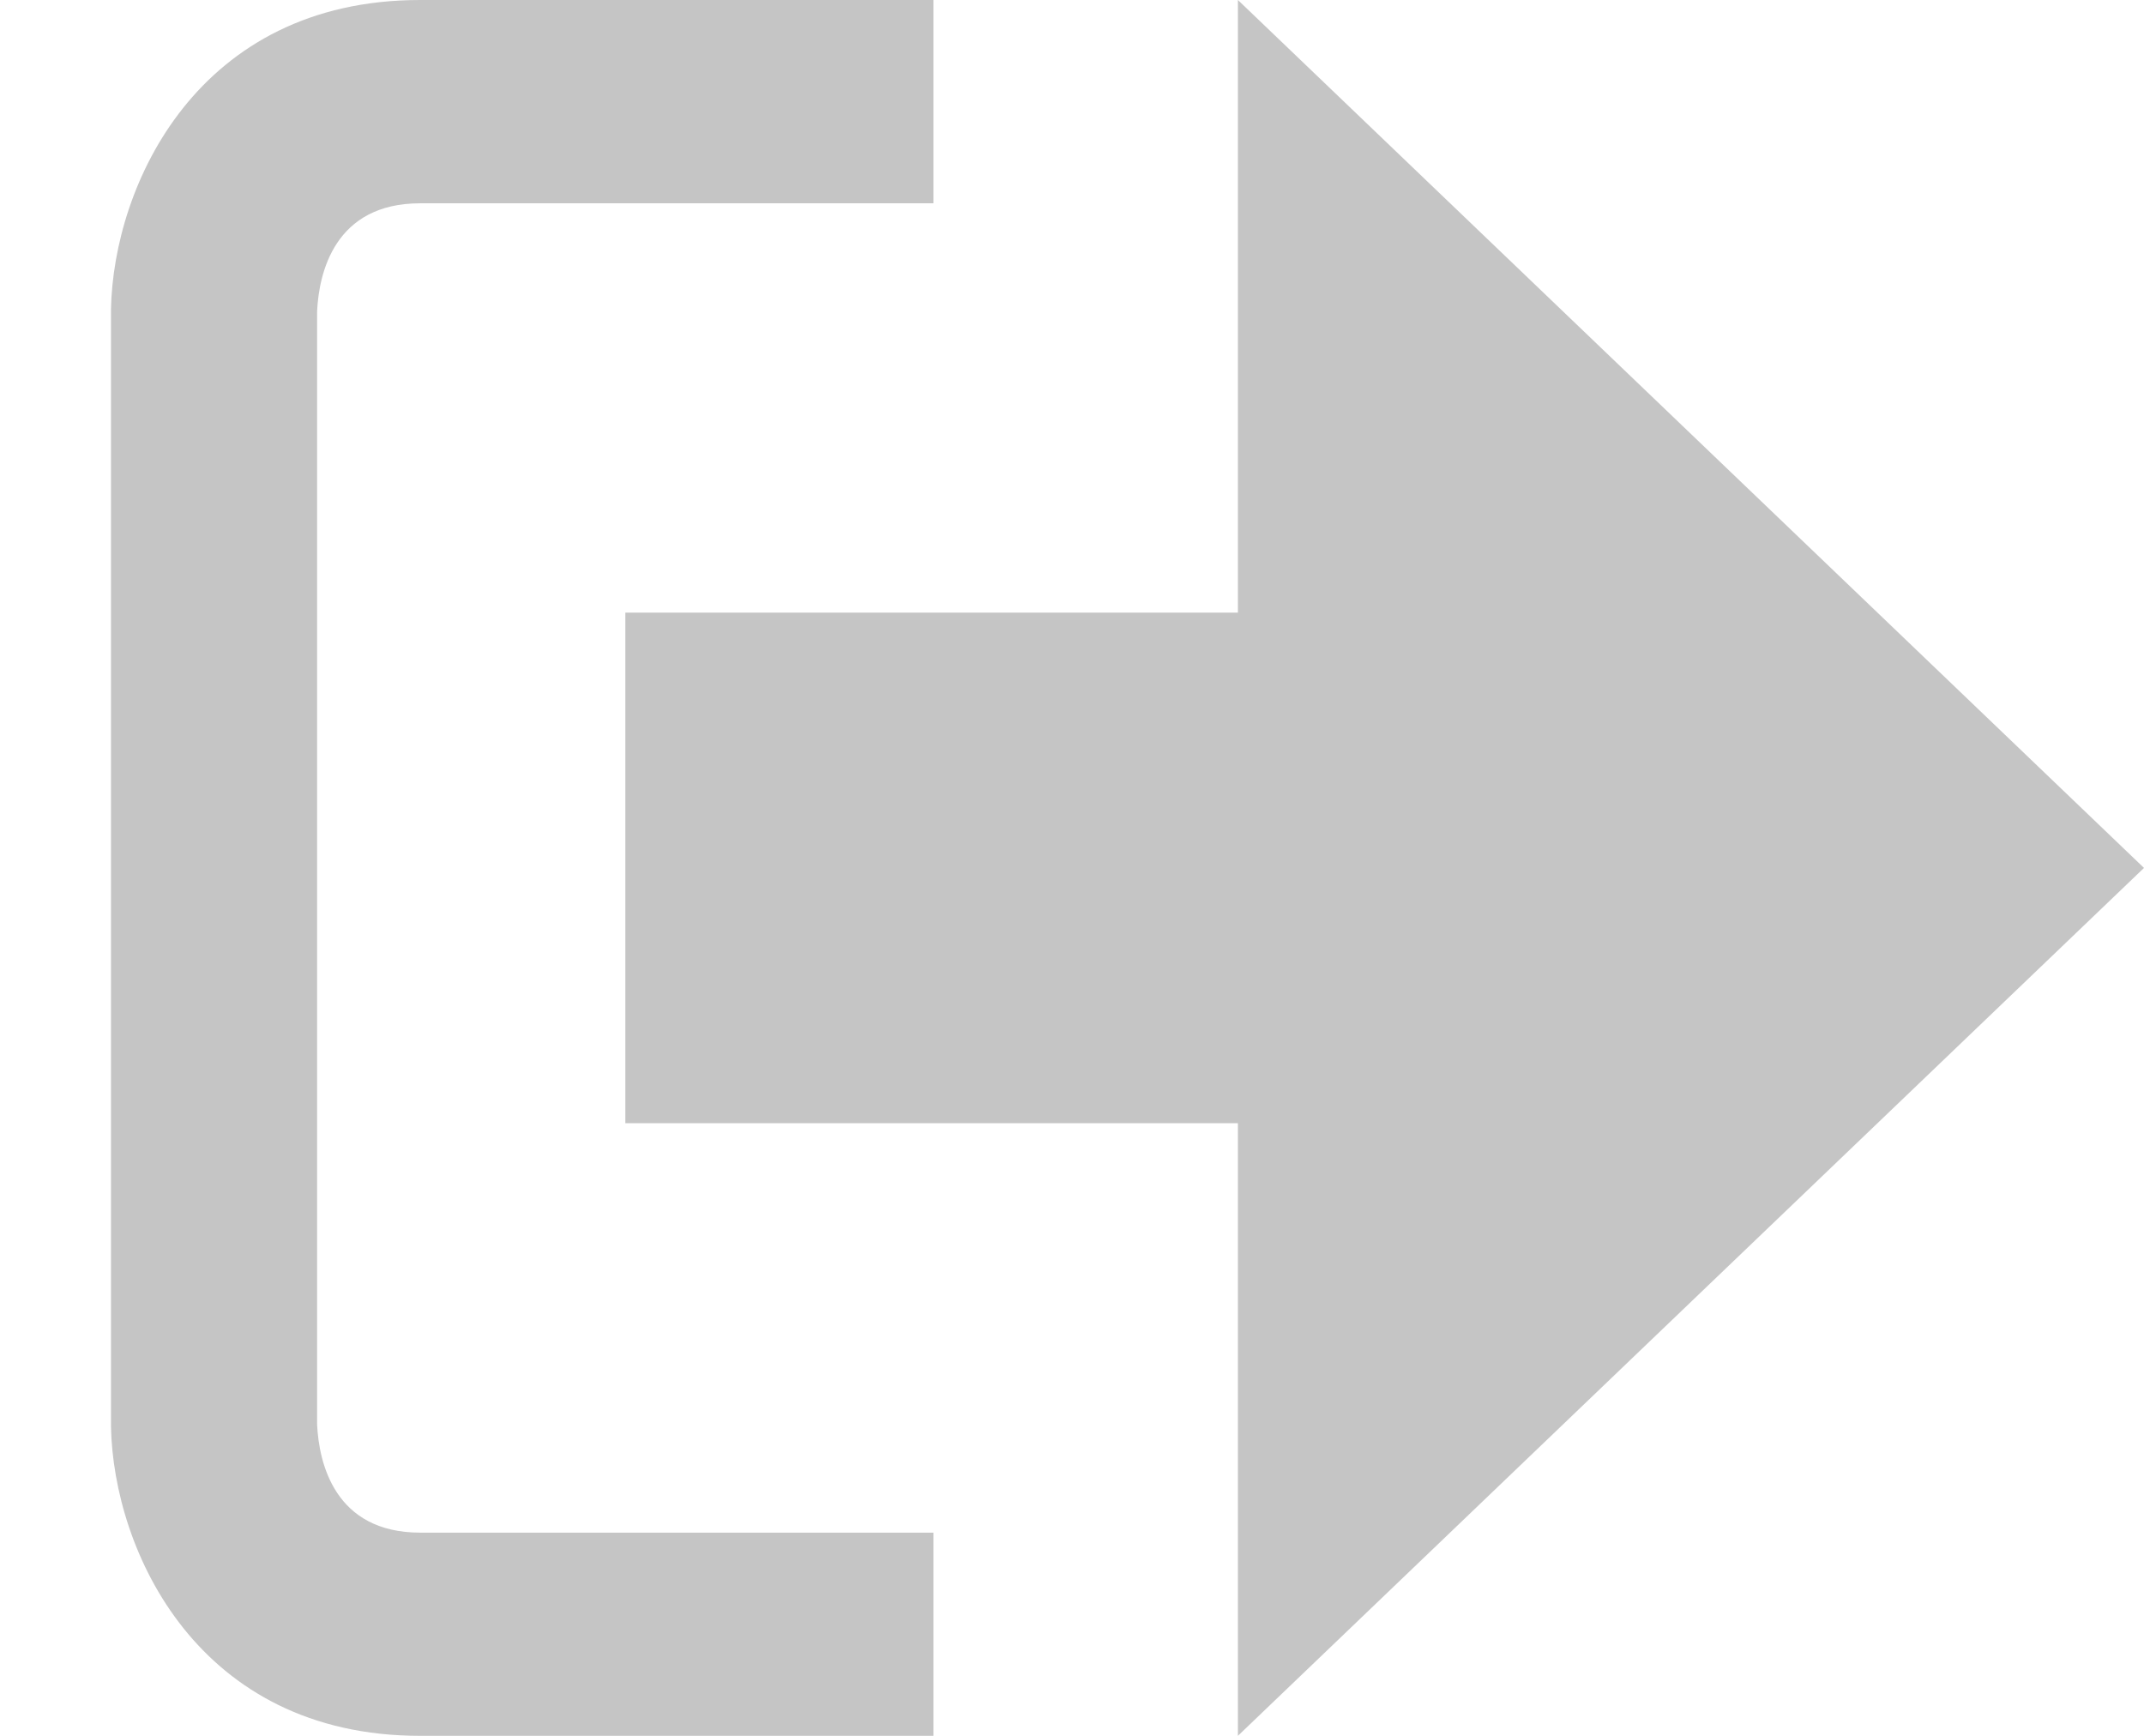
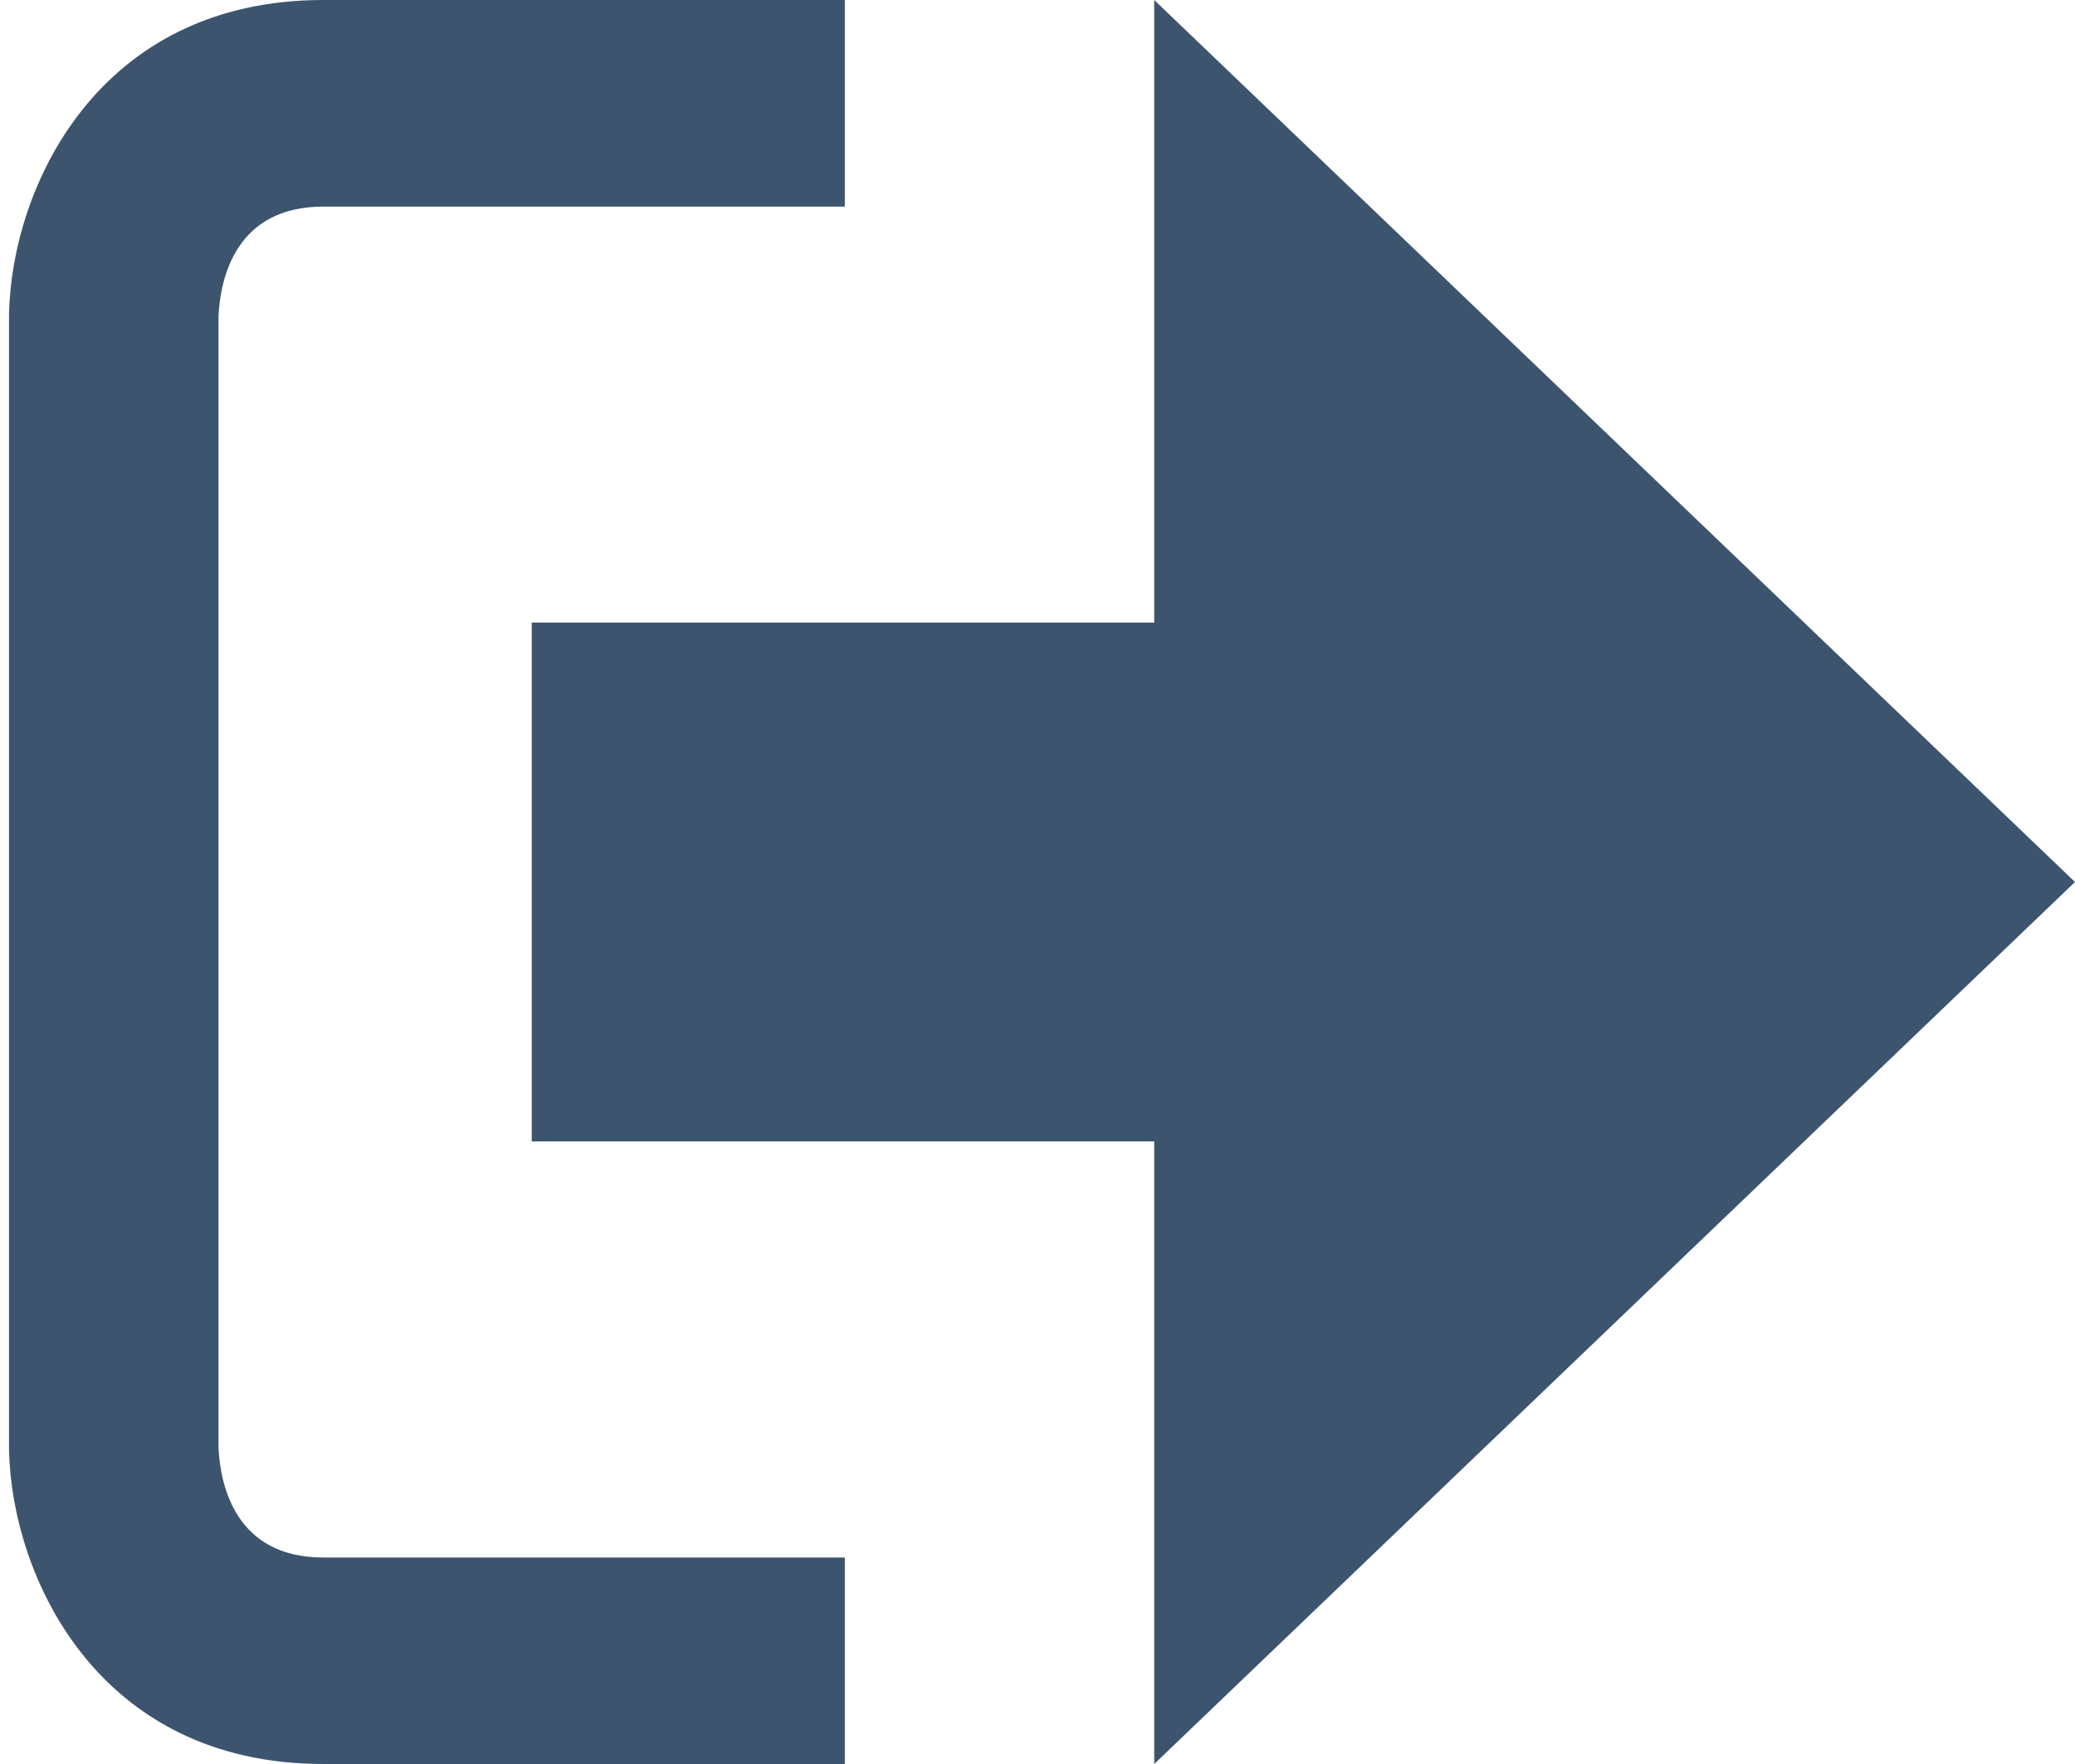
- <svg xmlns="http://www.w3.org/2000/svg" width="21" height="17" viewBox="0 0 21 17">
-   <g fill="#c5c5c5">
-     <path fill="#c5c5c5" d="M21 8.5L12.125 0v6h-6v5h6v6z" />
-     <path fill="#c5c5c5" d="M3.106 13.952V3.048c.018-.376.171-1.057 1.01-1.057h5.027V0H4.116C1.938 0 1.112 1.81 1.087 3.027v10.946C1.112 15.189 1.938 17 4.116 17h5.027v-1.99H4.116c-.839 0-.992-.683-1.01-1.058z" />
-   </g>
+ <svg xmlns="http://www.w3.org/2000/svg" width="20" height="17" viewBox="0 0 20 17" fill="none">
+   <path d="M20 8.5L11.125 0V6H5.125V11H11.125V17L20 8.5Z" fill="#3D546F" />
+   <path d="M2.106 13.952V3.048C2.124 2.672 2.277 1.991 3.116 1.991H8.143V0H3.116C0.938 0 0.112 1.81 0.087 3.027V13.973C0.112 15.189 0.938 17 3.116 17H8.143V15.01H3.116C2.277 15.01 2.124 14.327 2.106 13.952Z" fill="#3D546F" />
</svg>
